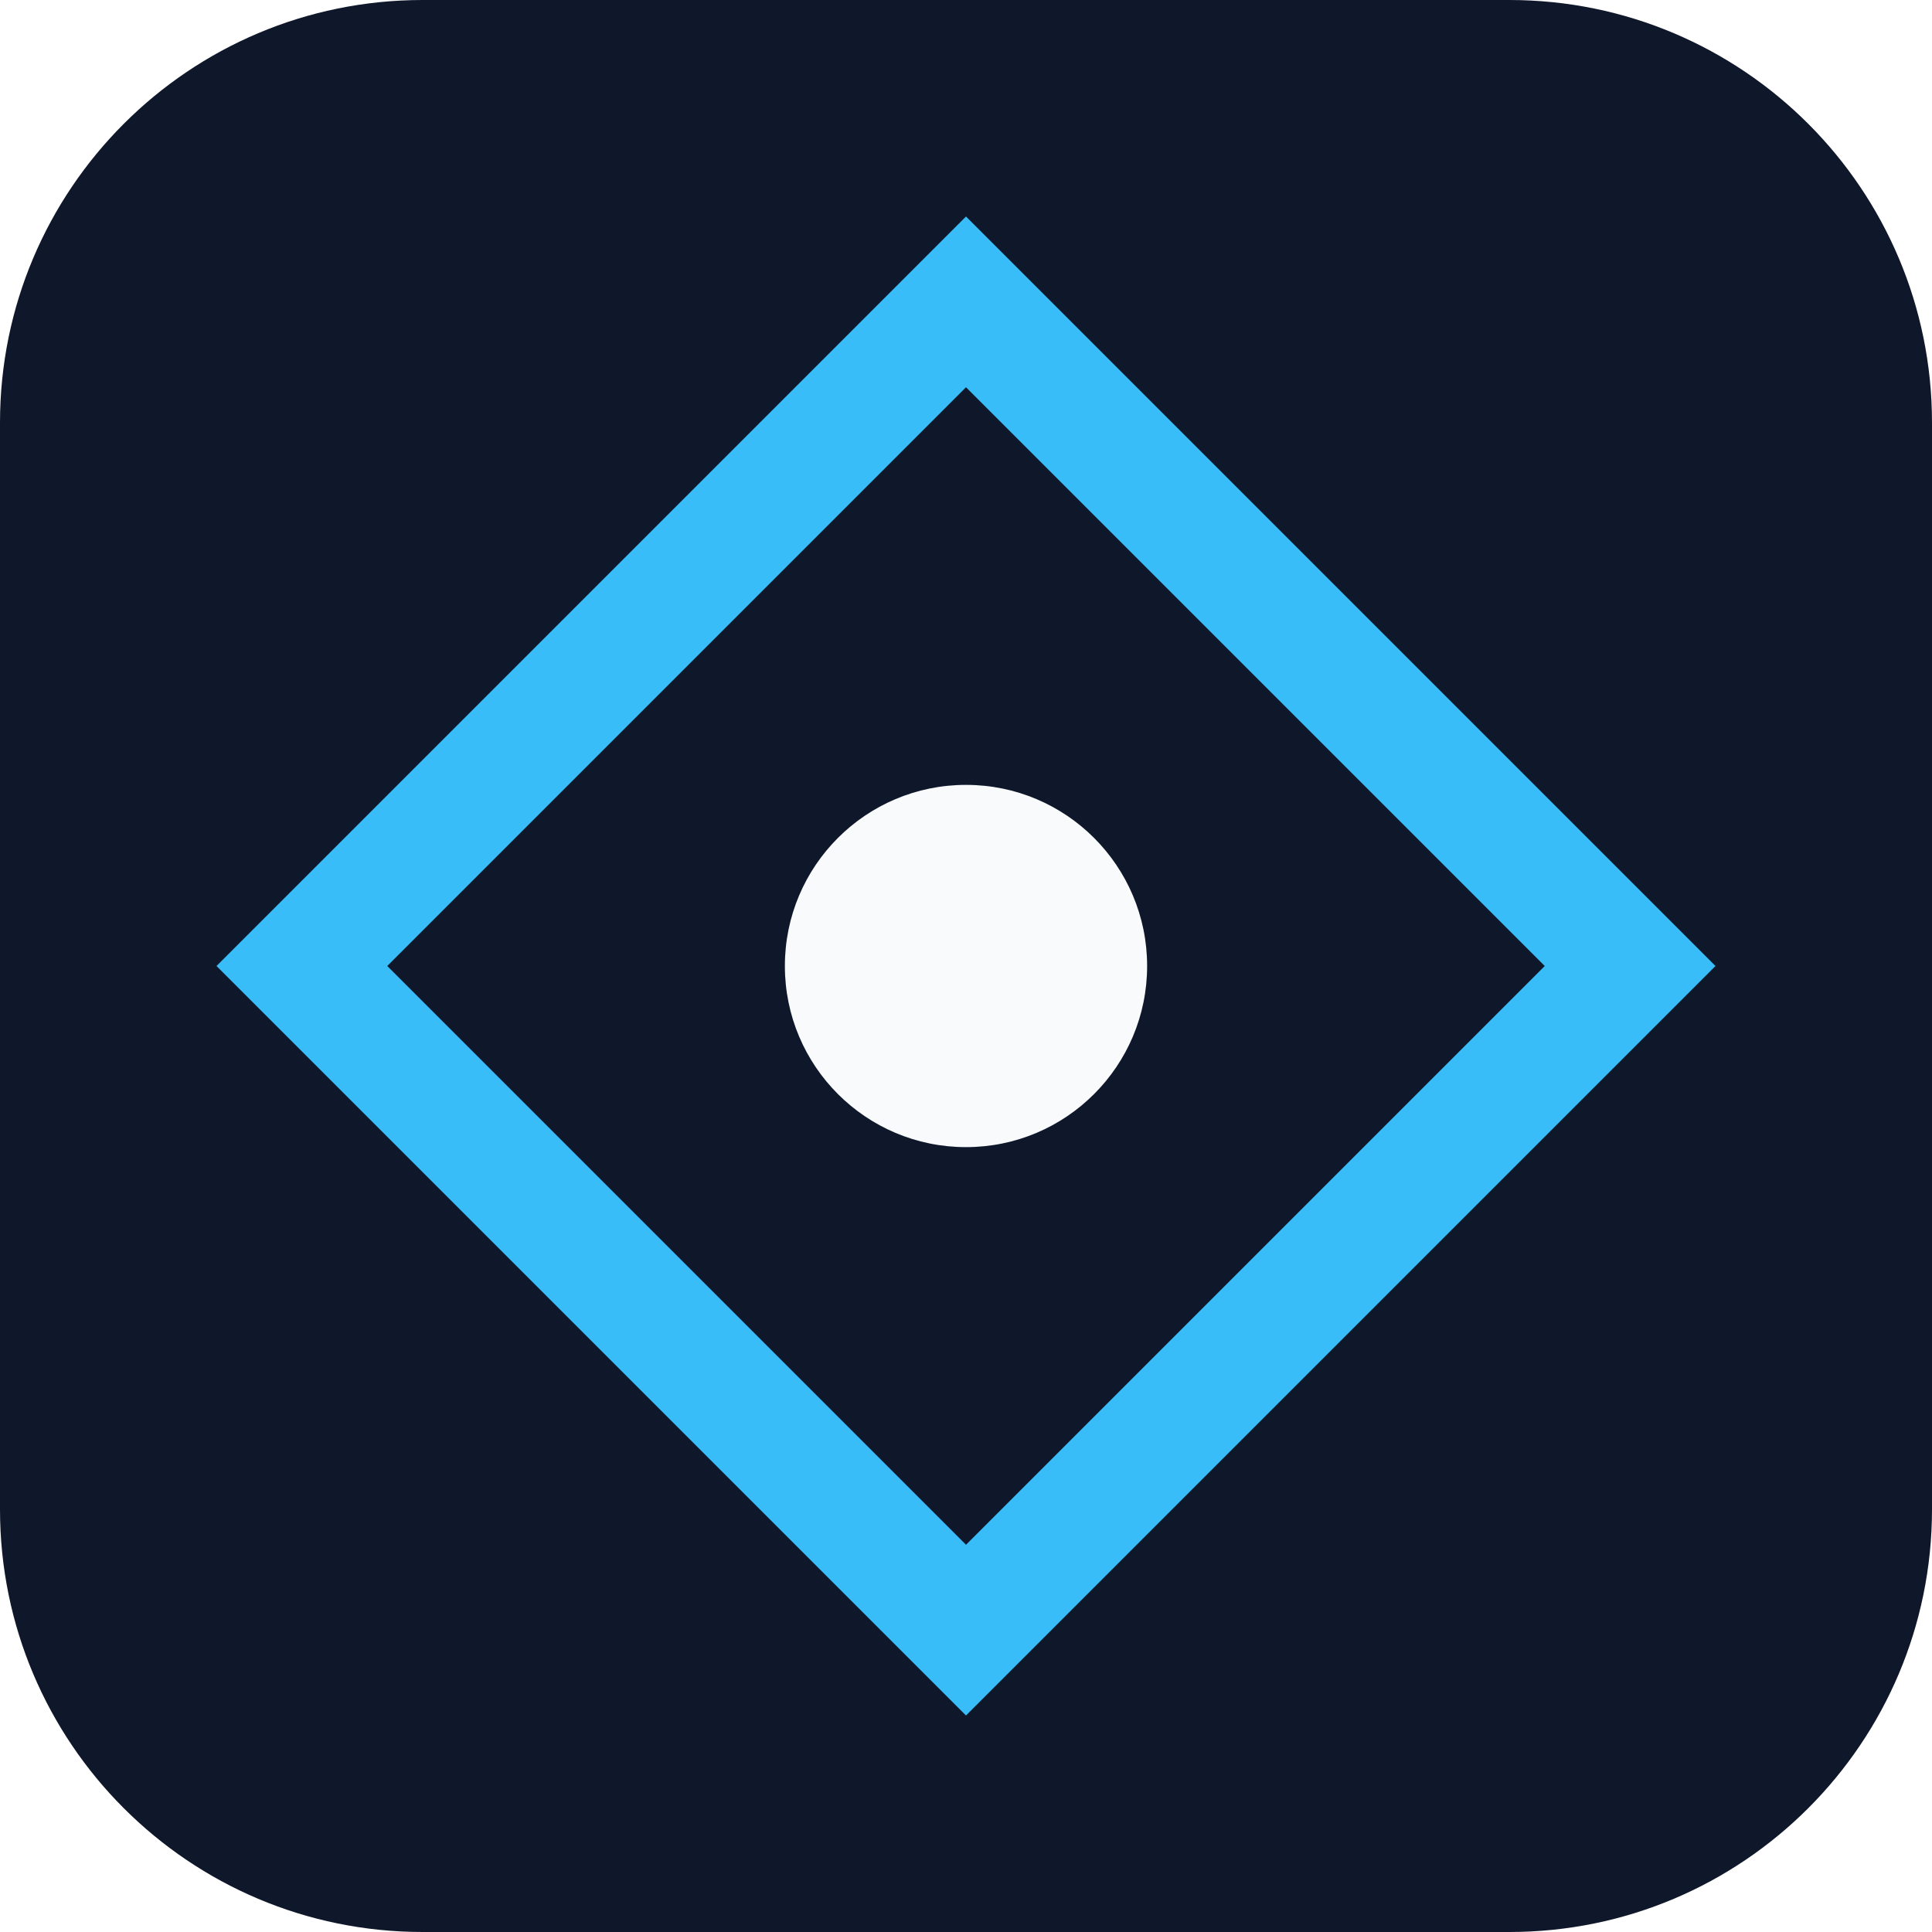
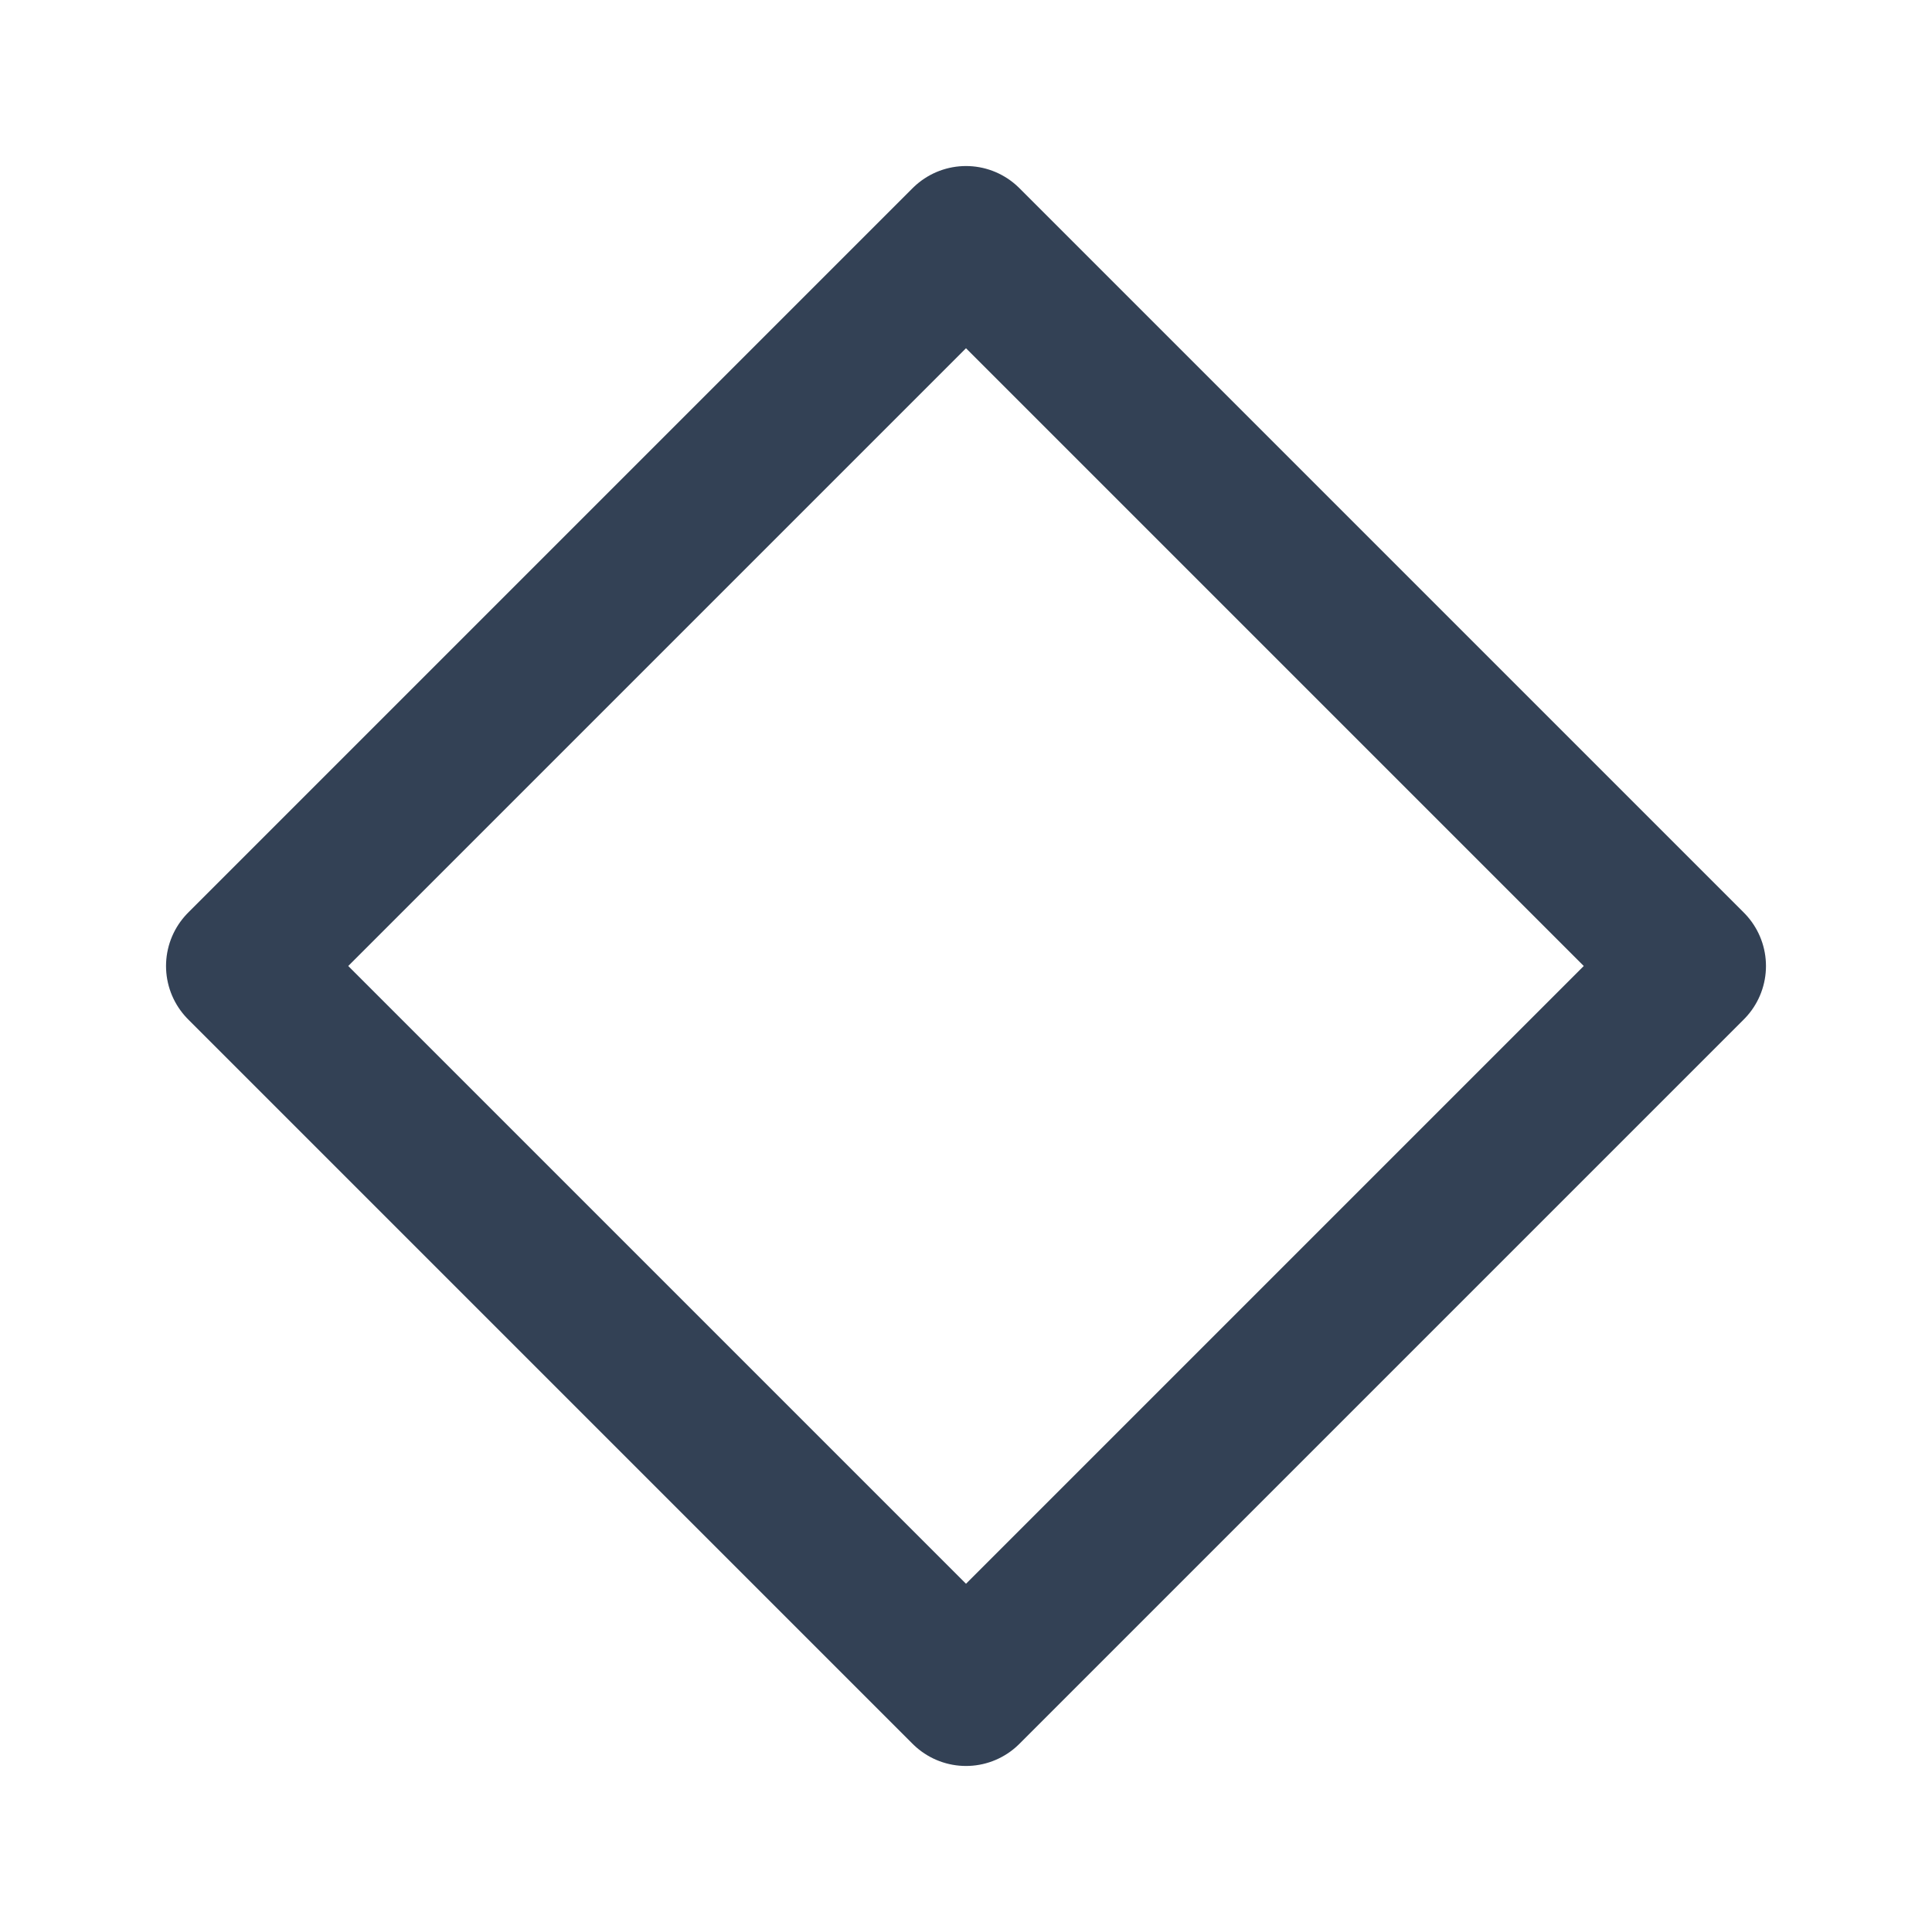
<svg xmlns="http://www.w3.org/2000/svg" viewBox="0 0 32 32">
-   <rect width="32" height="32" rx="7" fill="#0f172a" />
-   <path d="M16 5 27 16 16 27 5 16Z" fill="none" stroke="#38bdf8" stroke-width="2" />
-   <circle cx="16" cy="16" r="3" fill="#f8fafc" />
+   <style>
+     path { stroke: #334155; }
+     @media (prefers-color-scheme: dark) { path { stroke: #e2e8f0; } }
+   </style>
+   <path d="M16 4 28 16 16 28 4 16Z" fill="none" stroke-width="2.5" stroke-linejoin="round" />
</svg>
